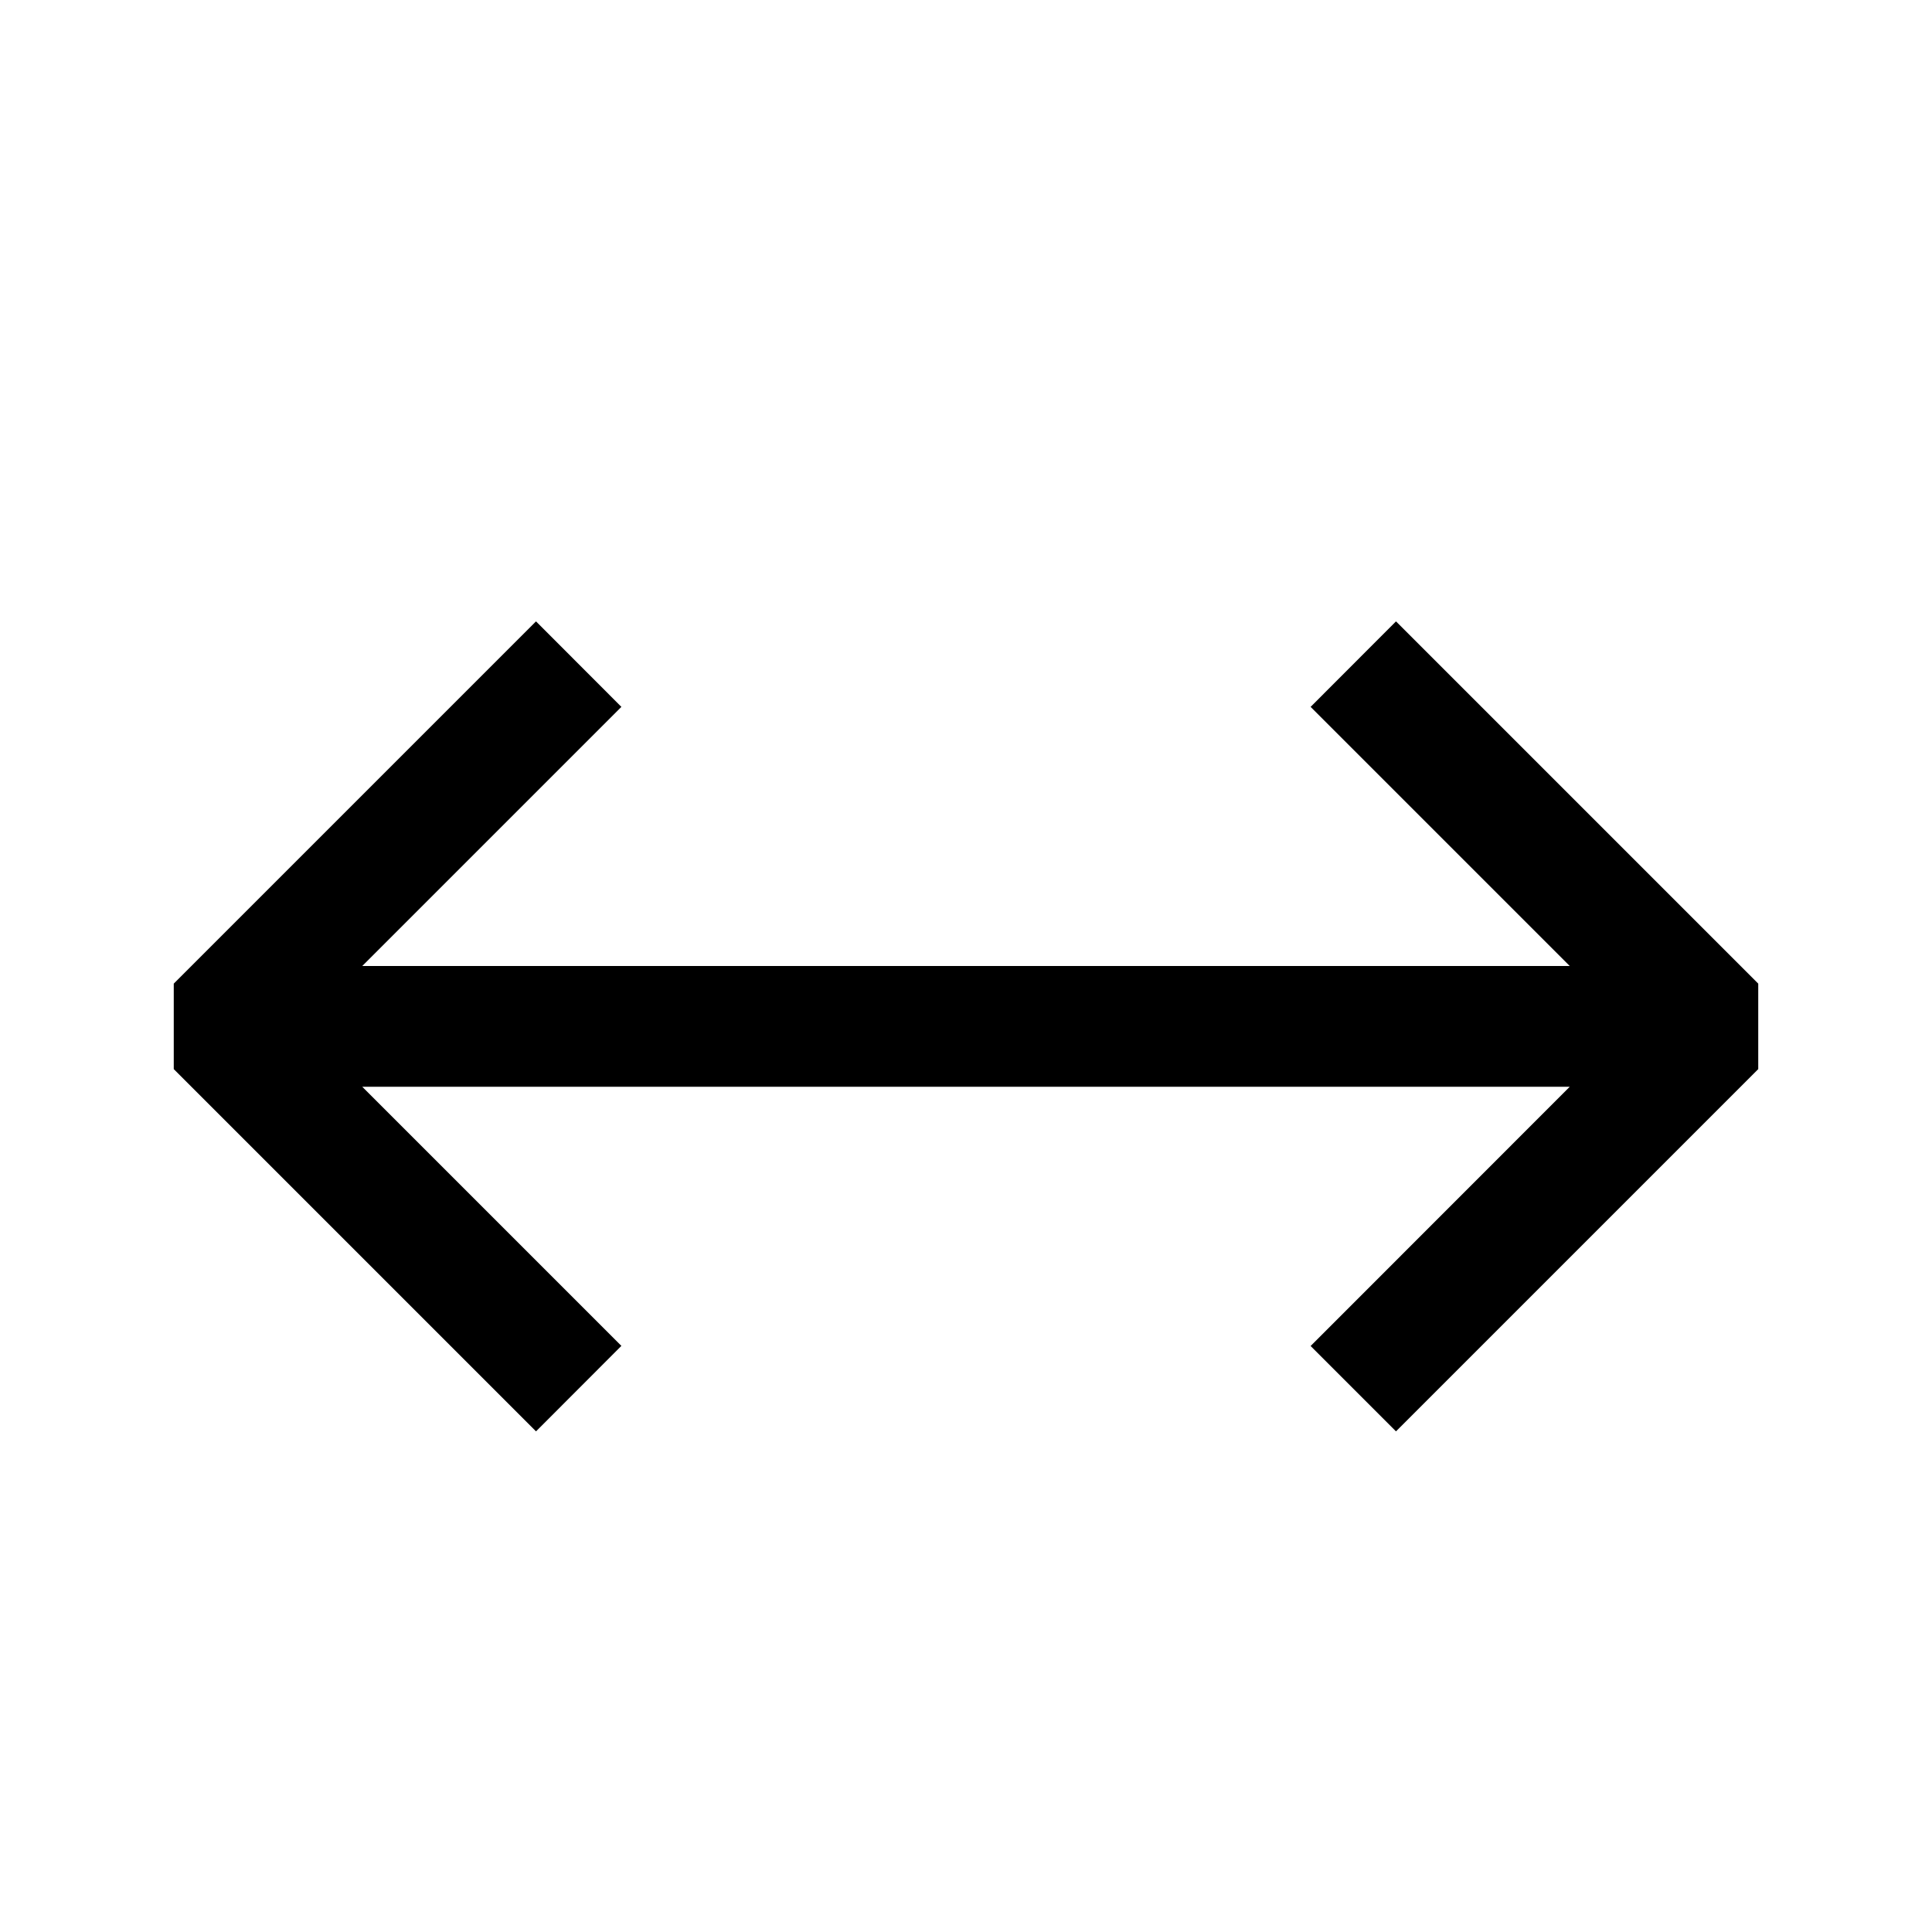
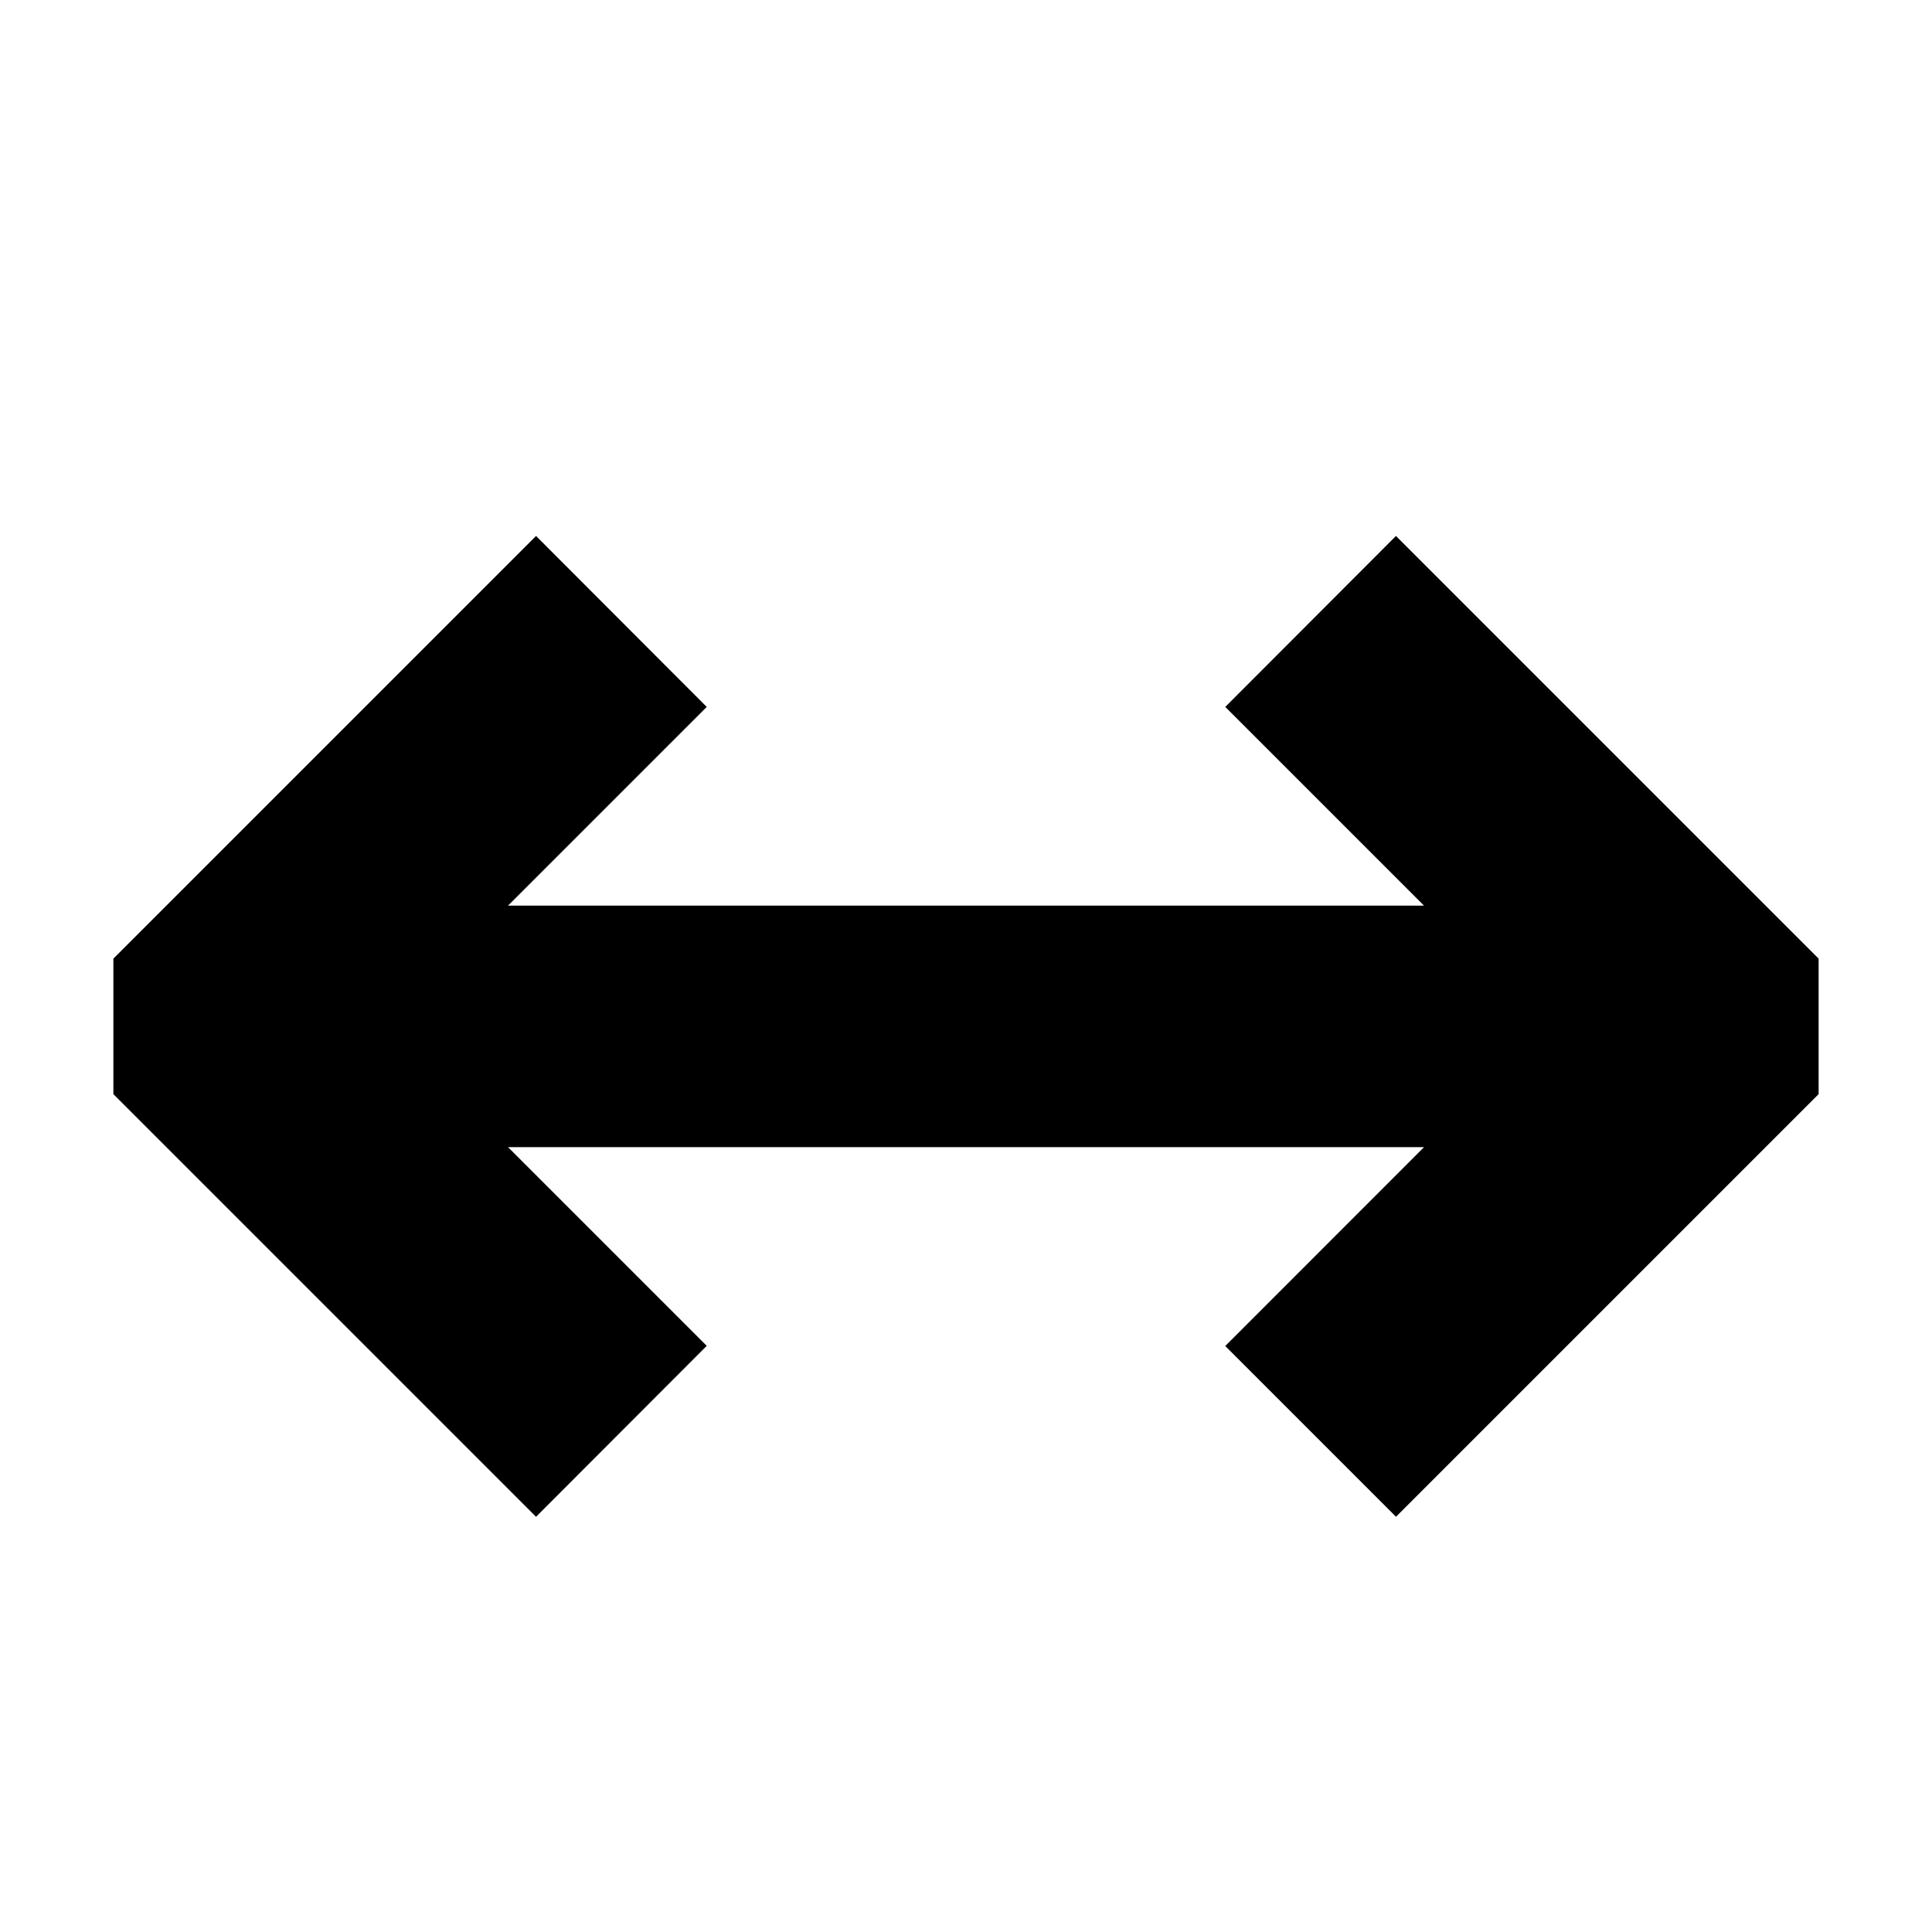
- <svg xmlns="http://www.w3.org/2000/svg" stroke="currentColor" fill="currentColor" stroke-width="0" viewBox="0 0 16 16" height="1em" width="1em">
+ <svg xmlns="http://www.w3.org/2000/svg" stroke="currentColor" fill="currentColor" strokeWidth="0" viewBox="0 0 16 16" height="1em" width="1em">
  <path fill-rule="evenodd" clip-rule="evenodd" d="M3 9l2.146 2.146-.707.708-3-3v-.708l3-3 .707.708L3 8h10l-2.146-2.146.707-.708 3 3v.708l-3 3-.707-.707L13 9H3z" />
</svg>
